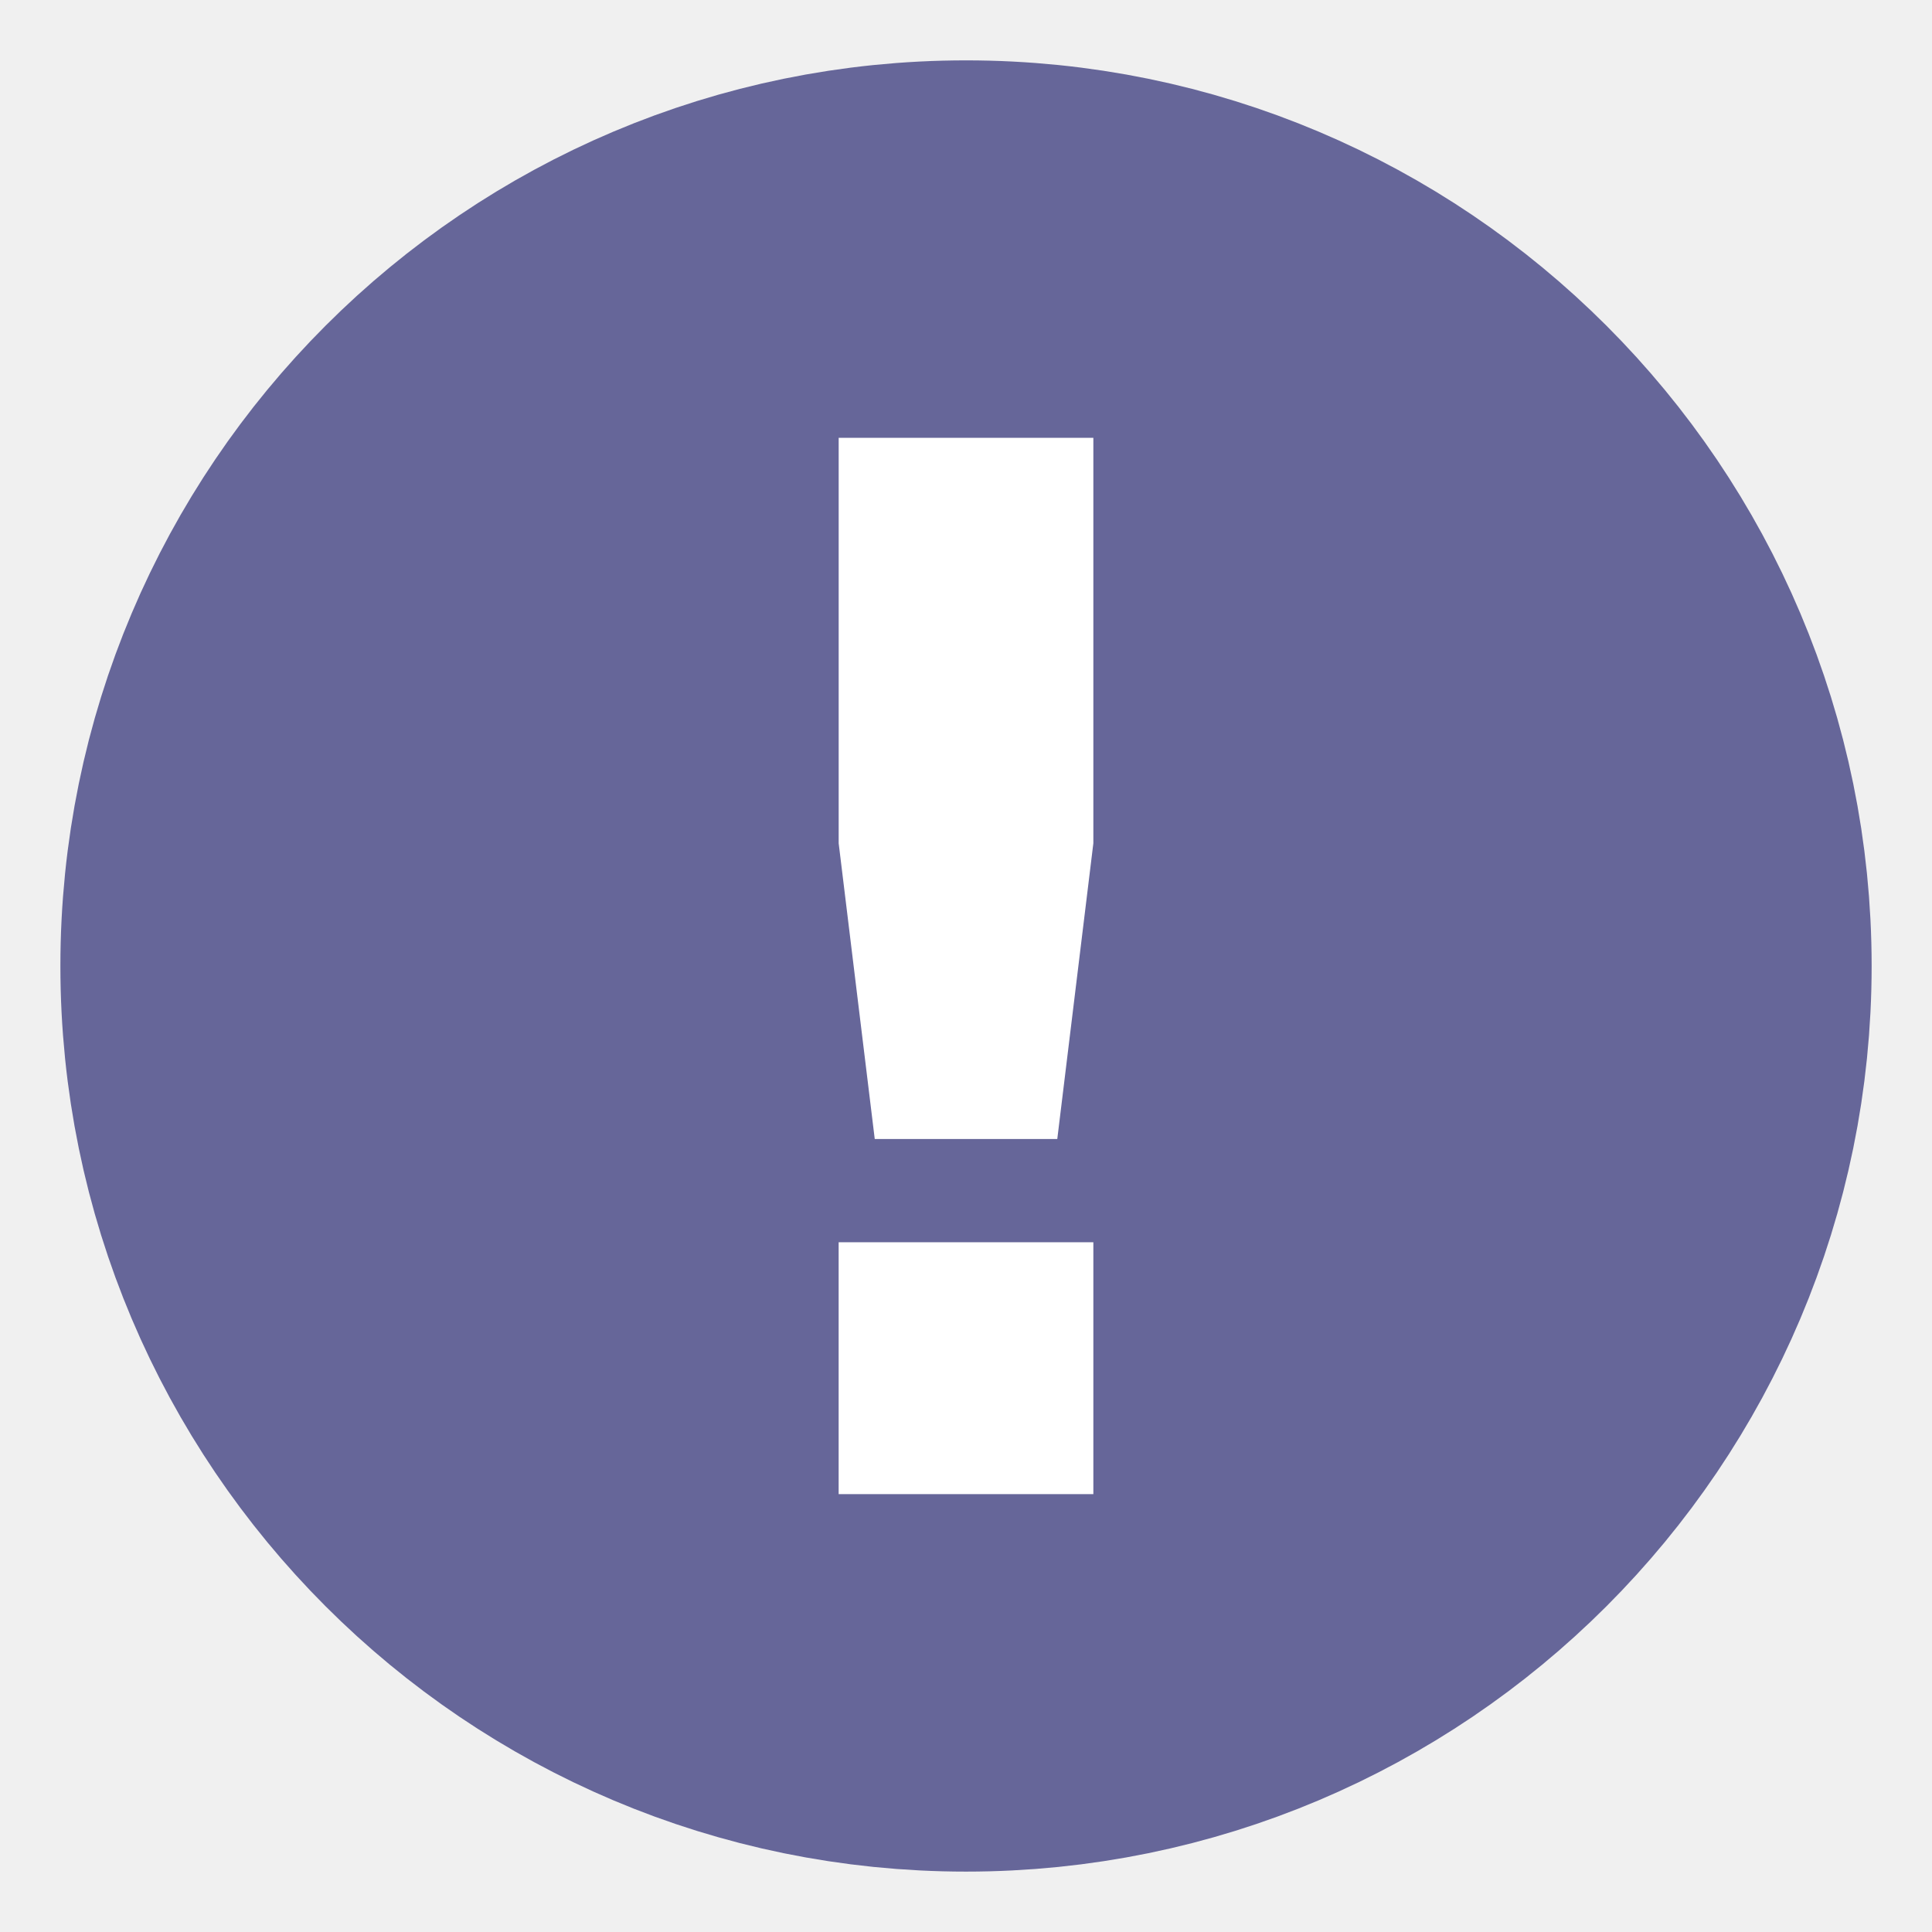
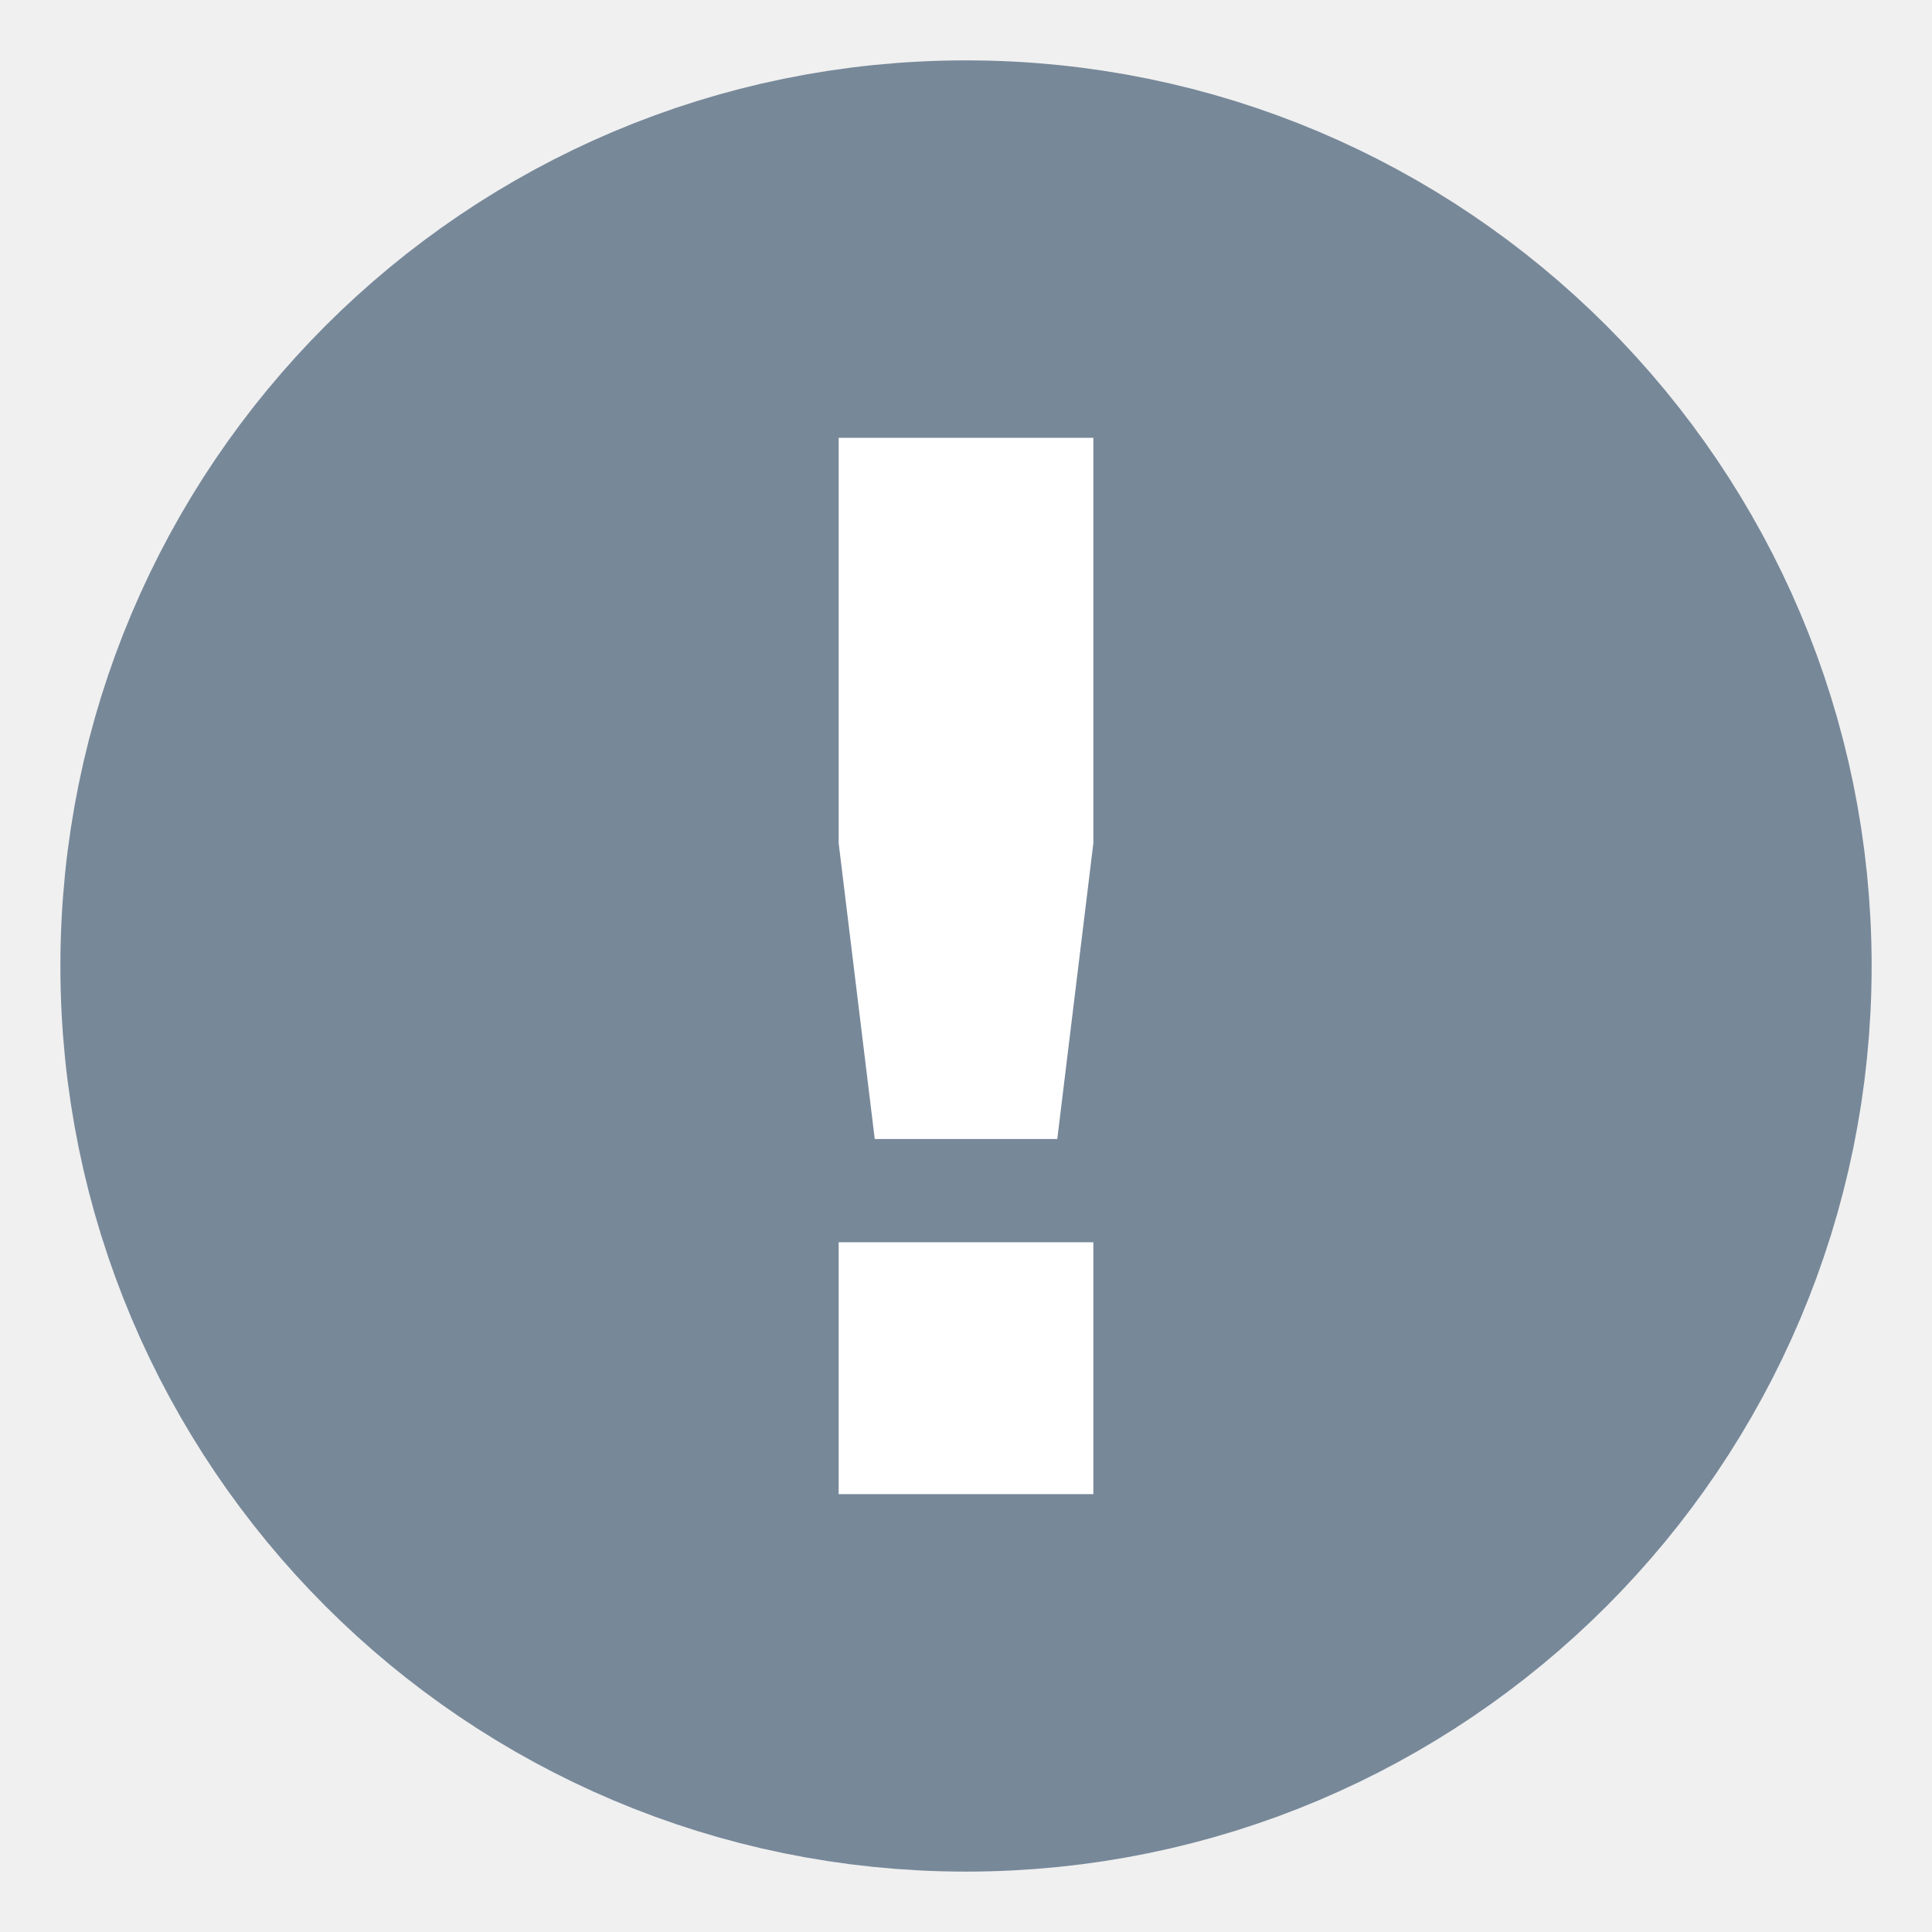
<svg xmlns="http://www.w3.org/2000/svg" style="fill-rule:evenodd" xml:space="preserve" id="sign-notice-svg" viewBox="0 0 72.249 72.249" height="32" width="32" version="1.1">
  <defs id="defs4">
    <style id="style6" type="text/css" />
  </defs>
  <g style="fill:#ffffff;fill-opacity:1;stroke:none;" id="text3781">
    <g id="g3009">
      <g style="fill:#ffffff;fill-opacity:1;stroke:none;" id="text3756">
        <g id="g3802">
          <g id="g3759">
            <g id="g3346">
-               <path d="m 62.931,36.124 a 26.806,26.806 0 1 1 -53.612,0 26.806,26.806 0 1 1 53.612,0 z" id="path3011" style="fill:#666699;fill-opacity:1;fill-rule:evenodd;stroke:#666699;stroke-width:14.121;stroke-opacity:1;" />
+               <path d="m 62.931,36.124 a 26.806,26.806 0 1 1 -53.612,0 26.806,26.806 0 1 1 53.612,0 z" id="path3011" style="fill:#778899;fill-opacity:1;fill-rule:evenodd;stroke:#778899;stroke-width:14.121;stroke-opacity:1;" />
              <g style="fill:#000000;fill-opacity:1;stroke:none" id="text3758">
                <path d="m 31.362,16.373 9.525,0 0,15.161 -1.349,11.06 -6.826,0 -1.349,-11.06 0,-15.161 z m 0,30.083 9.525,0 0,9.419 -9.525,0 0,-9.419 z" style="fill:#ffffff" id="path3344" />
              </g>
            </g>
          </g>
        </g>
      </g>
    </g>
  </g>
</svg>
